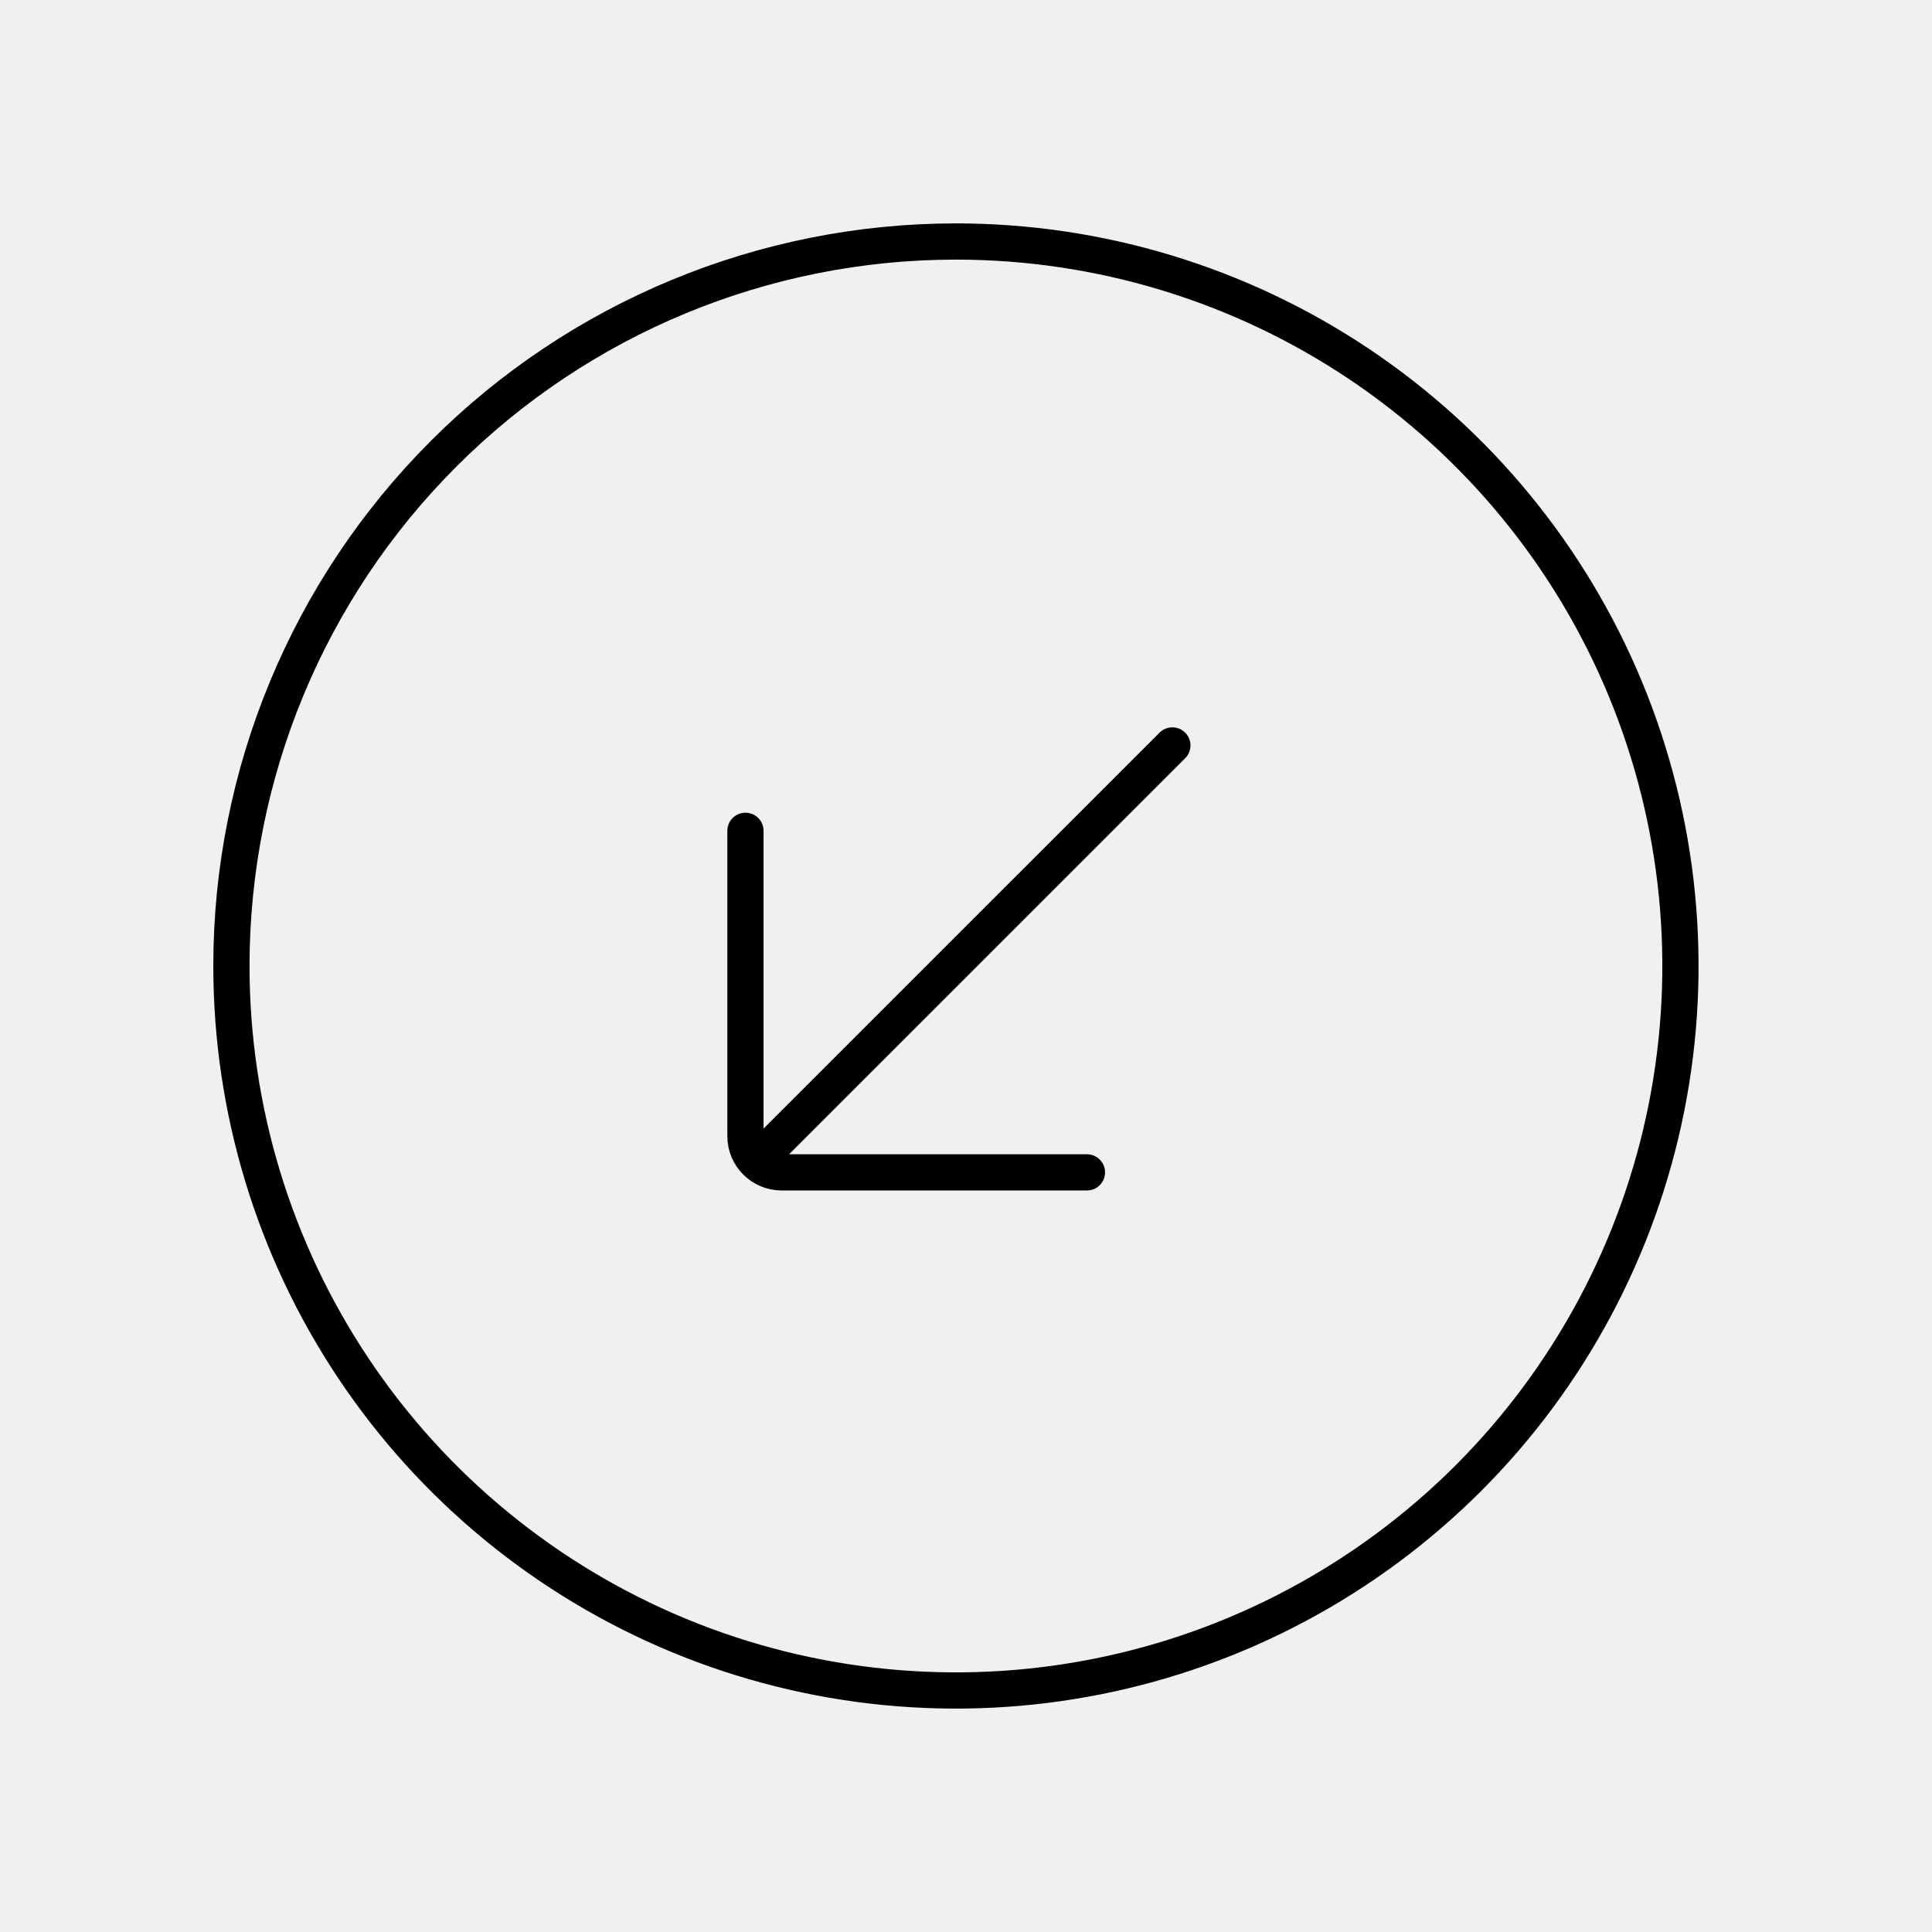
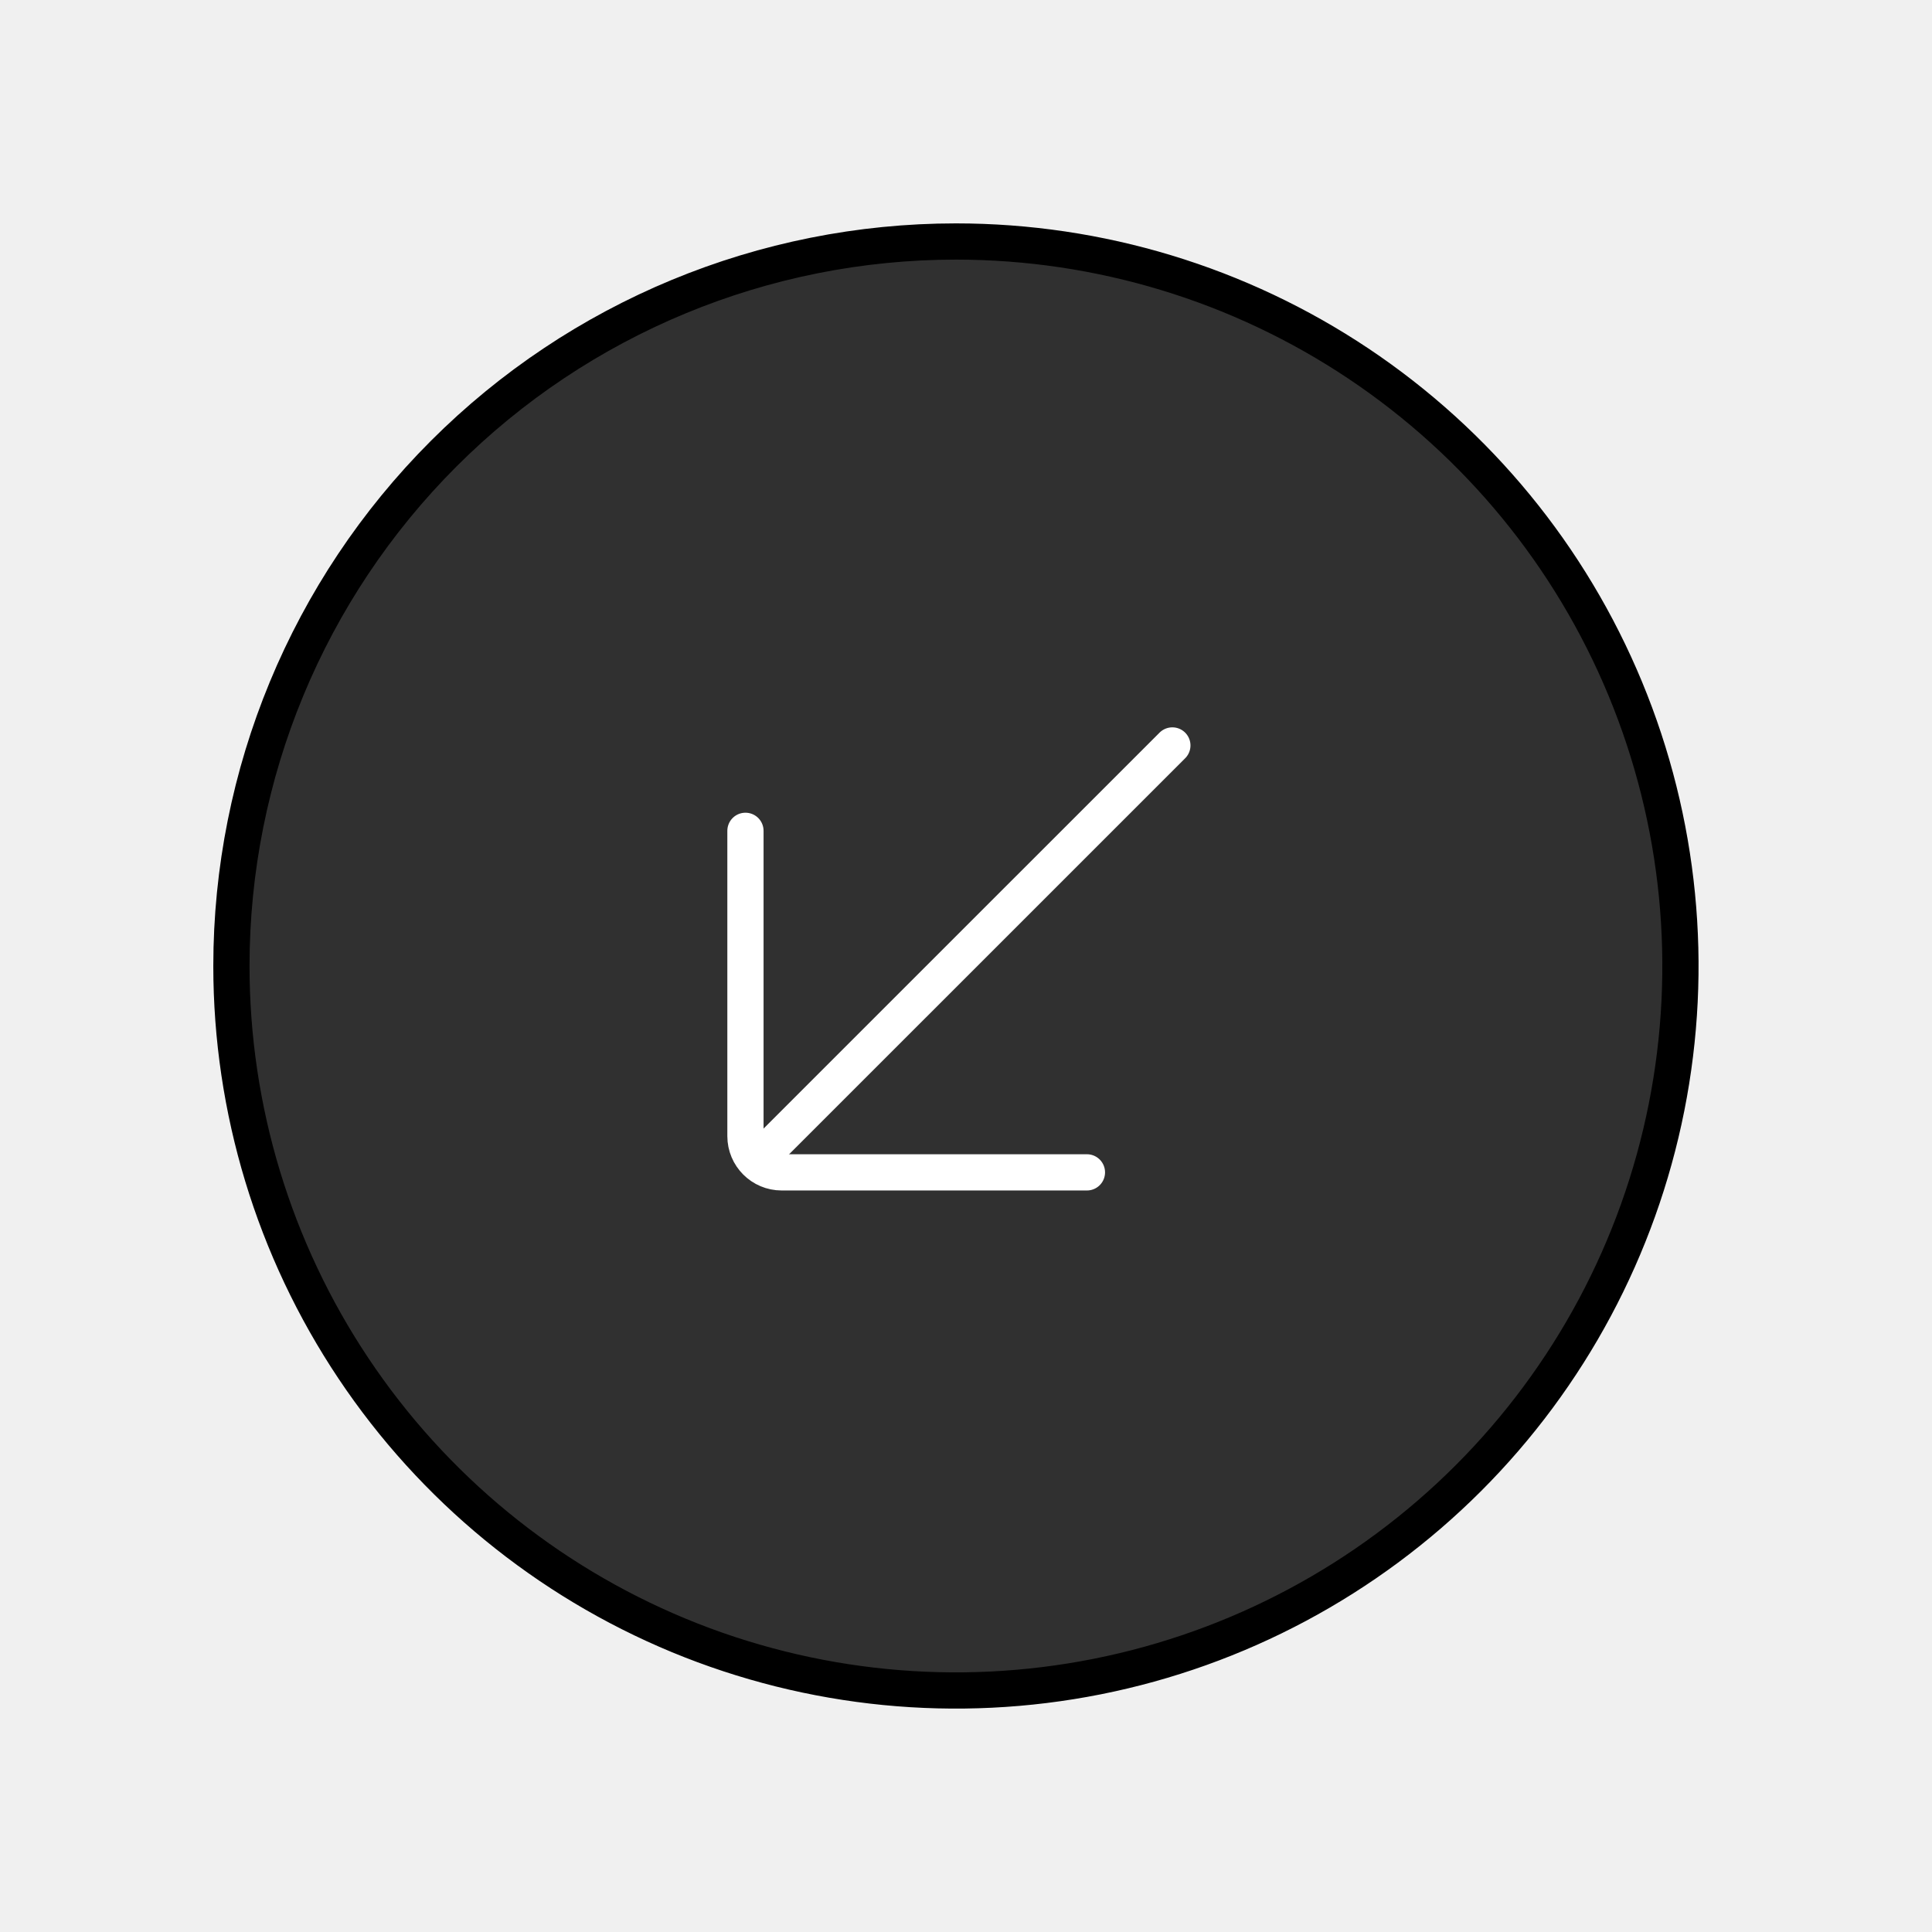
<svg xmlns="http://www.w3.org/2000/svg" width="32" height="32" viewBox="0 0 32 32" fill="none">
-   <path d="M12.347 13.761V18.818C12.347 19.149 12.615 19.418 12.947 19.418H18.003" stroke="black" stroke-width="0.6" stroke-linecap="round" stroke-linejoin="round" />
-   <path d="M12.7 19.064L19.418 12.347" stroke="black" stroke-width="0.6" stroke-linecap="round" stroke-linejoin="round" />
-   <path d="M15.833 4C18.207 4 20.527 4.704 22.5 6.022C24.474 7.341 26.012 9.215 26.92 11.408C27.828 13.601 28.066 16.013 27.603 18.341C27.14 20.669 25.997 22.807 24.319 24.485C22.64 26.163 20.502 27.306 18.174 27.769C15.847 28.232 13.434 27.995 11.241 27.087C9.048 26.178 7.174 24.64 5.856 22.667C4.537 20.693 3.833 18.373 3.833 16C3.833 12.817 5.098 9.765 7.348 7.515C9.598 5.264 12.651 4 15.833 4Z" stroke="black" stroke-width="0.6" stroke-linecap="round" stroke-linejoin="round" />
+   <g id="ArrowCircleDownLeft">
+     <path id="sk-bg--vector" opacity="0.8" d="M15.833 4C18.207 4 20.527 4.704 22.5 6.022C24.474 7.341 26.012 9.215 26.92 11.408C27.828 13.601 28.066 16.013 27.603 18.341C27.14 20.669 25.997 22.807 24.319 24.485C22.64 26.163 20.502 27.306 18.174 27.769C15.847 28.232 13.434 27.995 11.241 27.087C9.048 26.178 7.174 24.64 5.856 22.667C4.537 20.693 3.833 18.373 3.833 16C3.833 12.817 5.098 9.765 7.348 7.515C9.598 5.264 12.651 4 15.833 4Z" fill="black" />
+     <g id="Arrow">
+       <path id="sk-line--reverse--vector-1" d="M12.347 13.761V18.818C12.347 19.149 12.615 19.418 12.947 19.418H18.003" stroke="white" stroke-width="0.6" stroke-linecap="round" stroke-linejoin="round" />
+       <path id="sk-line--reverse--vector-2" d="M12.7 19.064L19.418 12.347" stroke="white" stroke-width="0.6" stroke-linecap="round" stroke-linejoin="round" />
+     </g>
+     <path id="sk-line--vector" d="M15.833 4C18.207 4 20.527 4.704 22.5 6.022C24.474 7.341 26.012 9.215 26.92 11.408C27.828 13.601 28.066 16.013 27.603 18.341C27.14 20.669 25.997 22.807 24.319 24.485C22.64 26.163 20.502 27.306 18.174 27.769C15.847 28.232 13.434 27.995 11.241 27.087C9.048 26.178 7.174 24.64 5.856 22.667C4.537 20.693 3.833 18.373 3.833 16C3.833 12.817 5.098 9.765 7.348 7.515C9.598 5.264 12.651 4 15.833 4Z" stroke="black" stroke-width="0.6" stroke-linecap="round" stroke-linejoin="round" />
+   </g>
</svg>
